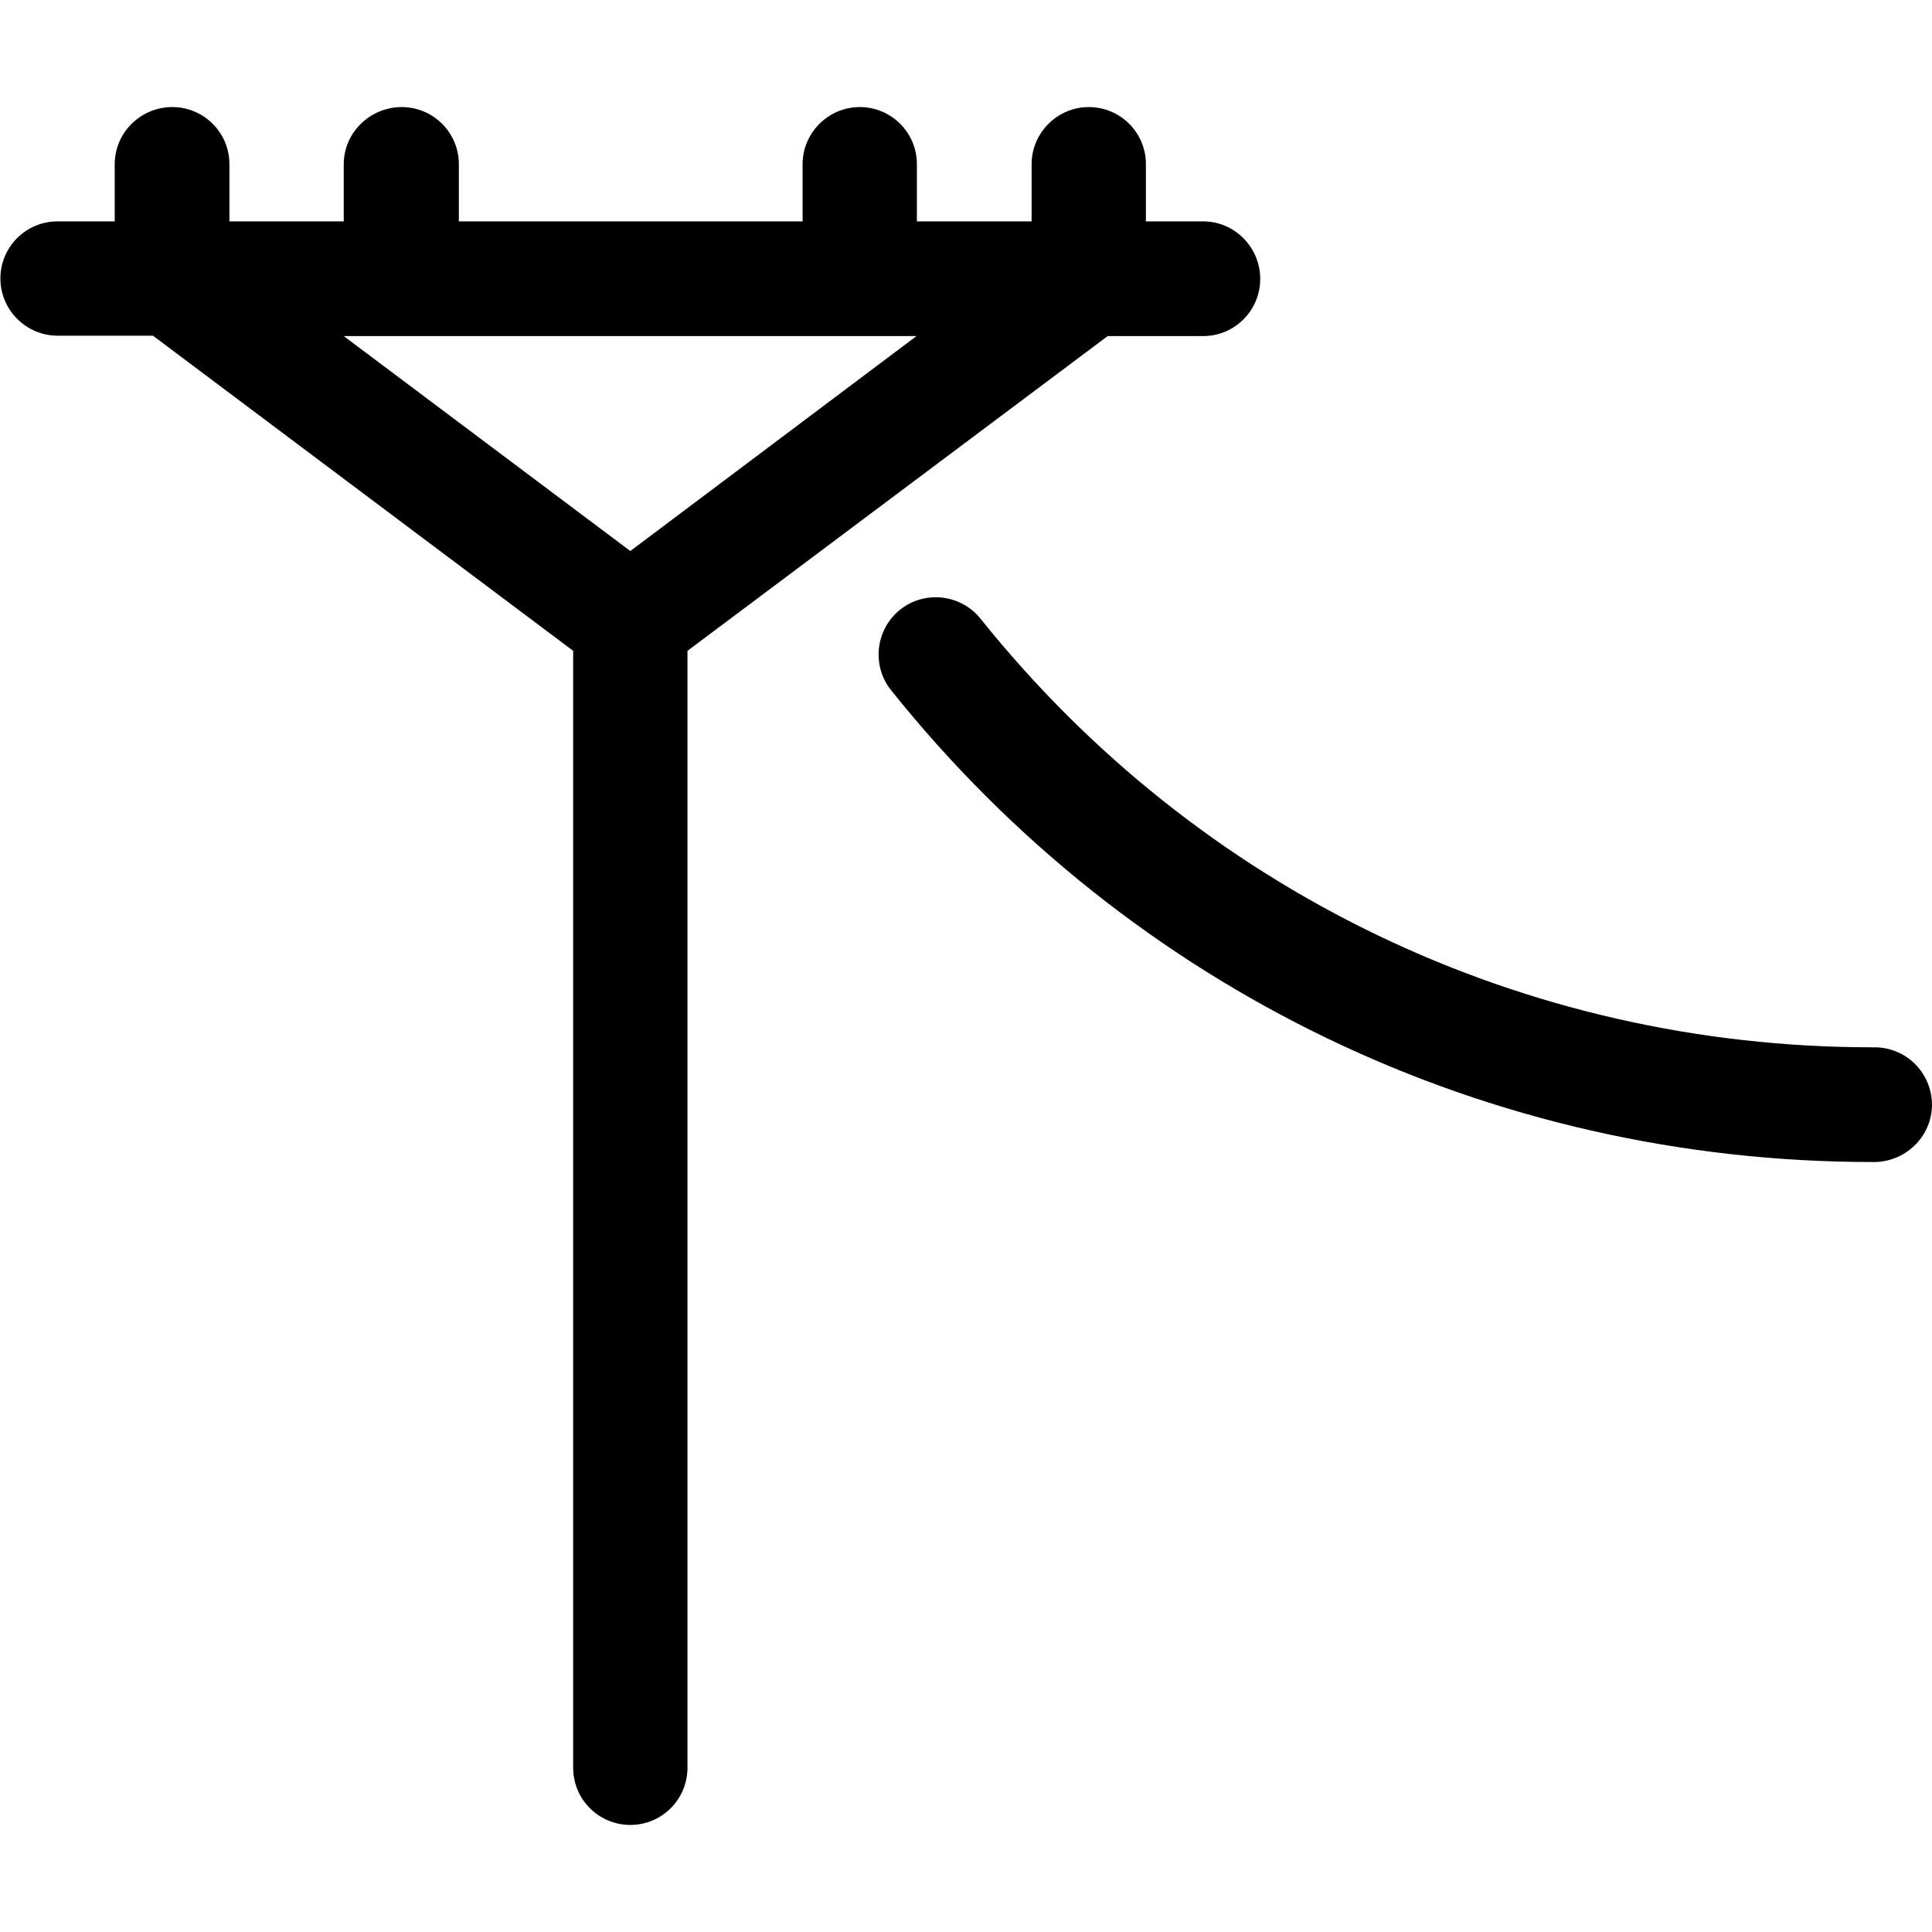
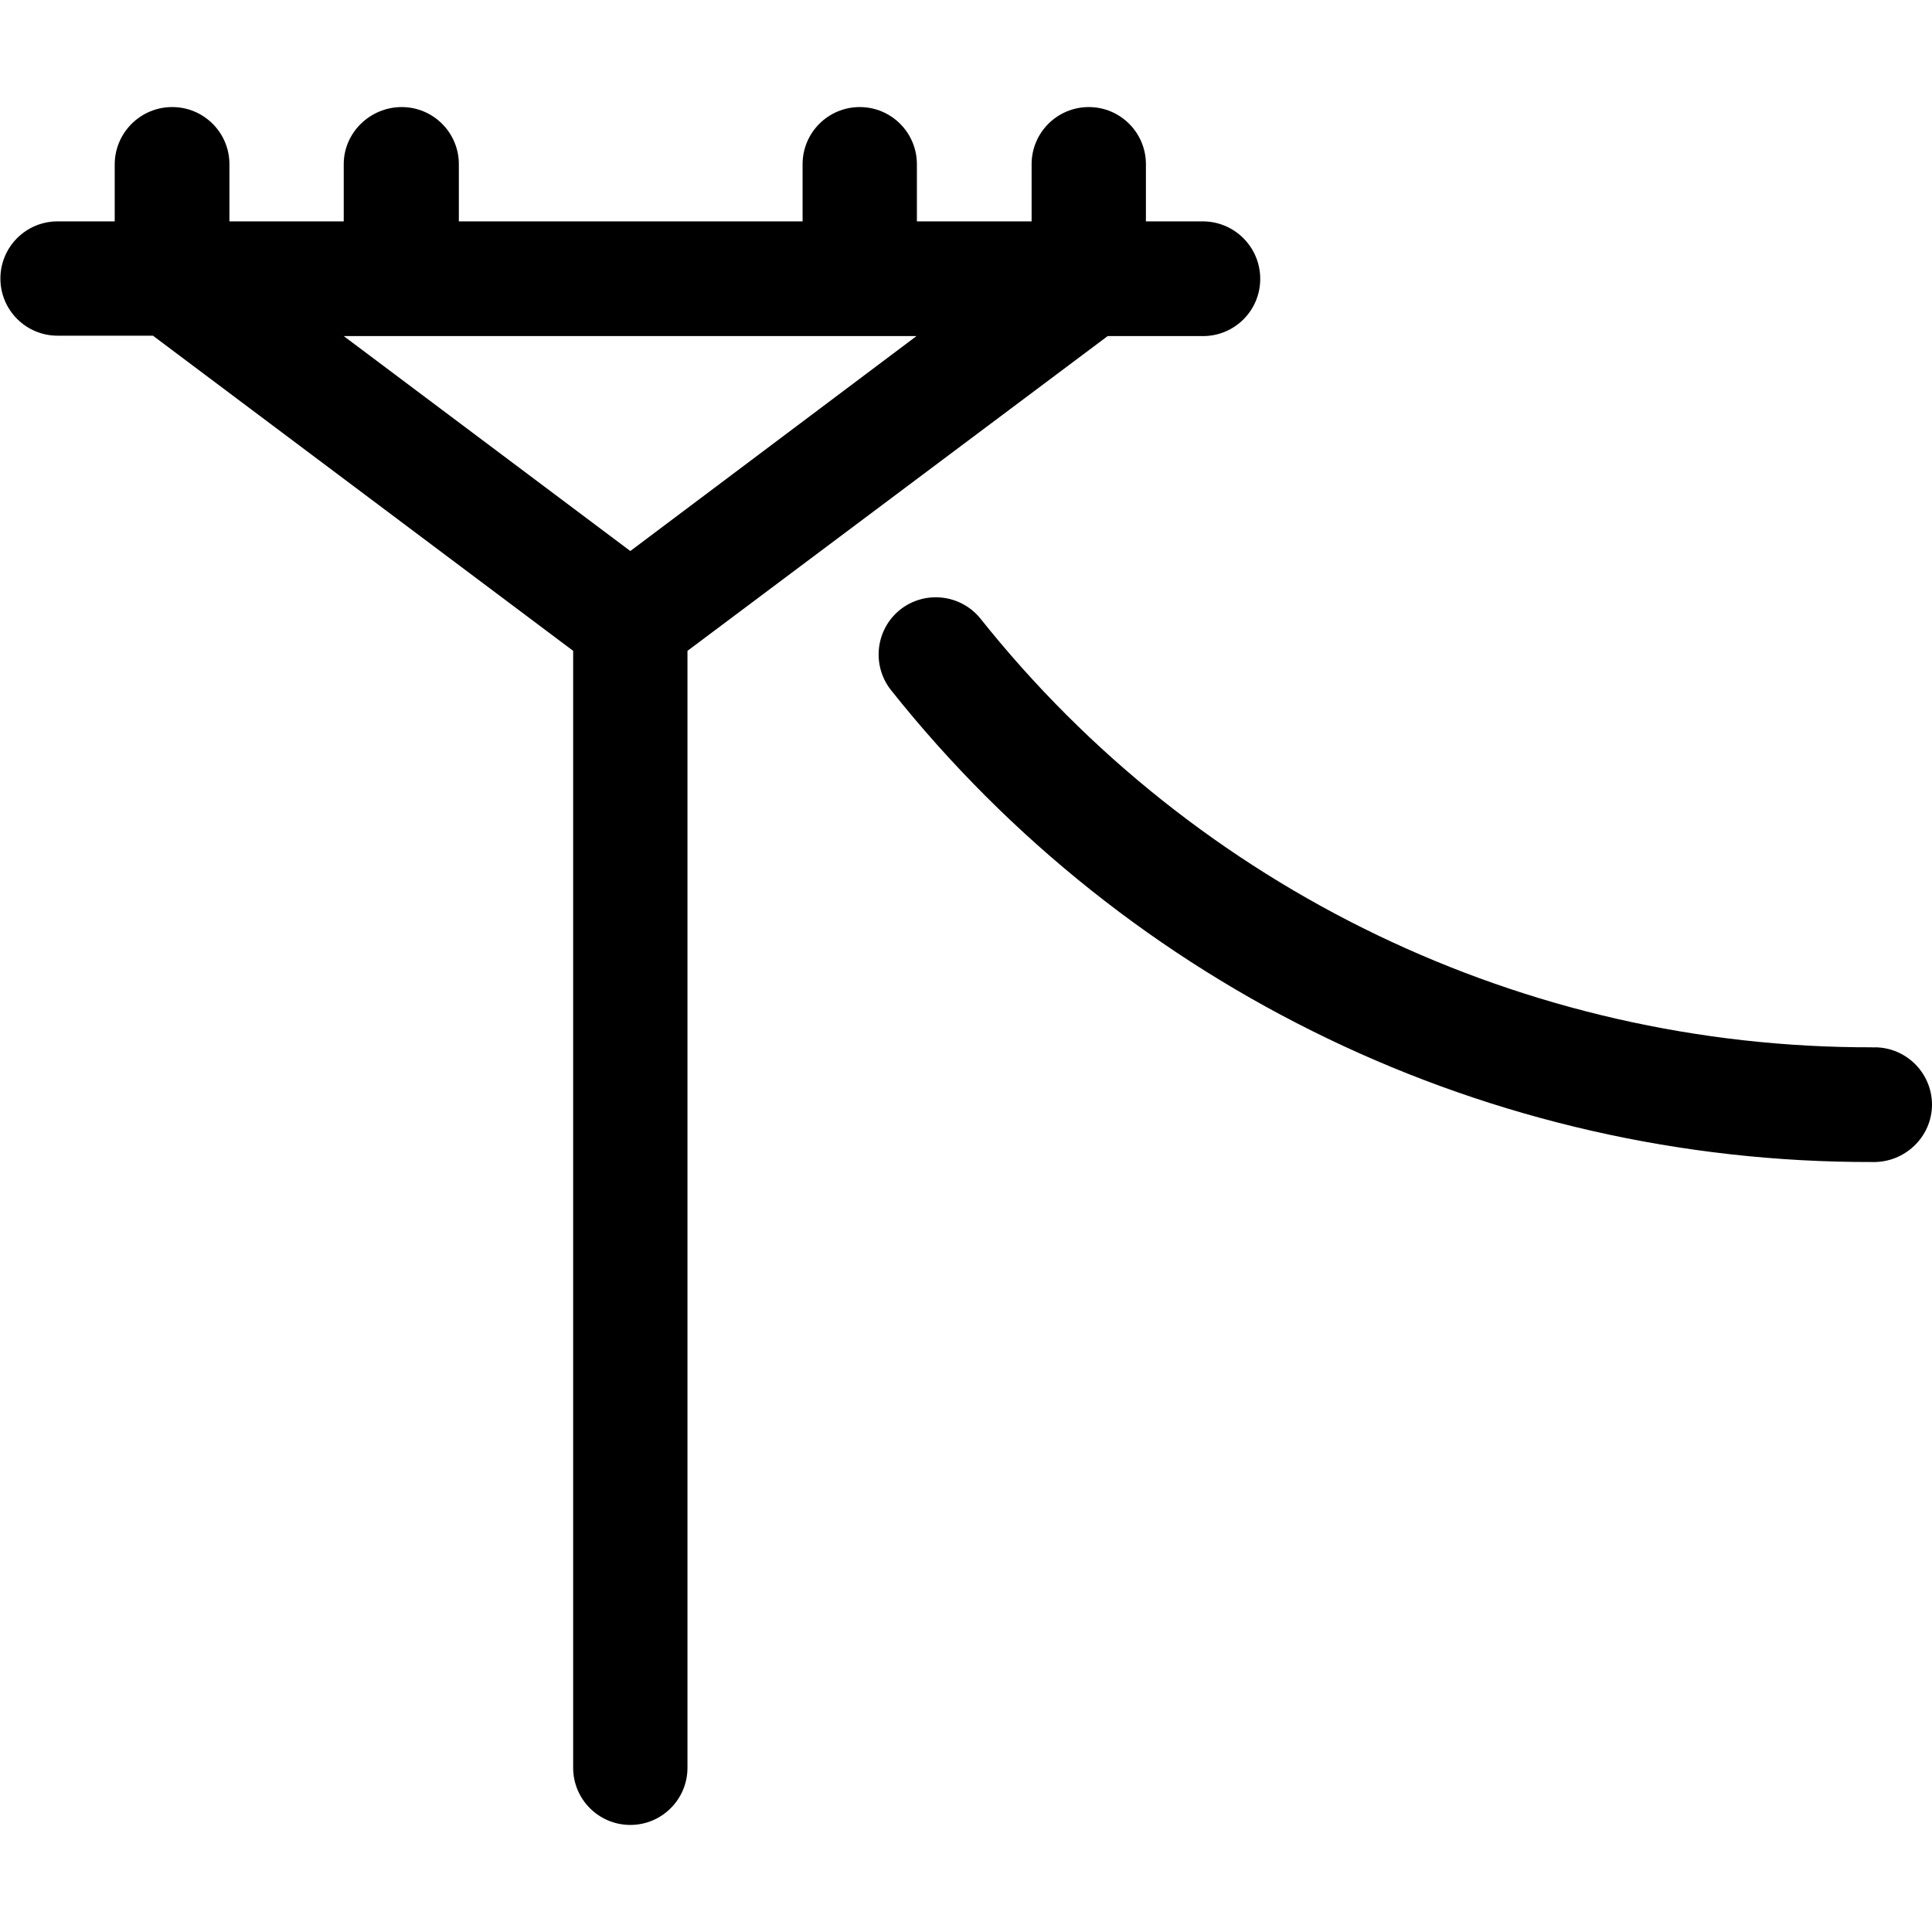
- <svg xmlns="http://www.w3.org/2000/svg" width="24" height="24" viewBox="0 0 24 24" fill="none">
-   <path d="M13.76 4.175H14.945C15.34 4.175 15.655 3.855 15.655 3.465C15.655 3.075 15.34 2.75 14.945 2.75H14.235V2.04C14.235 1.645 13.915 1.33 13.525 1.33C13.135 1.33 12.815 1.65 12.815 2.04V2.75H11.39V2.04C11.39 1.645 11.07 1.33 10.68 1.33C10.29 1.33 9.97 1.65 9.97 2.04V2.75H5.7V2.04C5.7 1.645 5.38 1.33 4.99 1.33C4.6 1.33 4.27 1.645 4.27 2.04V2.75H2.85V2.04C2.85 1.645 2.53 1.33 2.14 1.33C1.75 1.33 1.425 1.645 1.425 2.04V2.75H0.715C0.32 2.75 0.005 3.07 0.005 3.46C0.005 3.85 0.325 4.17 0.715 4.17H1.9L7.12 8.085V21.96C7.12 22.355 7.44 22.67 7.83 22.67C8.225 22.67 8.54 22.35 8.54 21.96V8.085L13.76 4.175ZM11.385 4.175L7.83 6.845L4.27 4.175H11.385Z" fill="black" />
-   <path d="M23.285 13.01C23.275 13.015 23.27 13.01 23.26 13.01C18.925 13.01 14.89 11.07 12.18 7.685C11.935 7.38 11.485 7.33 11.18 7.575C10.875 7.82 10.825 8.27 11.07 8.575C14.05 12.3 18.49 14.435 23.26 14.435C23.66 14.445 24 14.125 24 13.72C23.995 13.325 23.68 13.01 23.285 13.01Z" fill="black" />
+ <svg xmlns="http://www.w3.org/2000/svg" width="24" height="24" fill="none">
+   <path d="M13.76 4.175h1.185a.71.71 0 00.71-.71.714.714 0 00-.71-.715h-.71v-.71a.71.71 0 10-1.42 0v.71H11.39v-.71a.71.71 0 10-1.42 0v.71H5.7v-.71a.71.71 0 00-.71-.71c-.39 0-.72.315-.72.71v.71H2.85v-.71a.71.71 0 00-.71-.71.714.714 0 00-.715.71v.71h-.71a.71.71 0 100 1.42H1.9l5.22 3.915V21.96a.71.71 0 101.42 0V8.085l5.22-3.91zm-2.375 0L7.83 6.845l-3.56-2.67h7.115z" fill="#000" />
+   <path d="M23.285 13.01c-.01.005-.015 0-.025 0a14.12 14.12 0 01-11.08-5.325.714.714 0 00-1-.11.714.714 0 00-.11 1 15.53 15.53 0 0012.19 5.86c.4.01.74-.31.74-.715a.714.714 0 00-.715-.71z" fill="#000" />
</svg>
